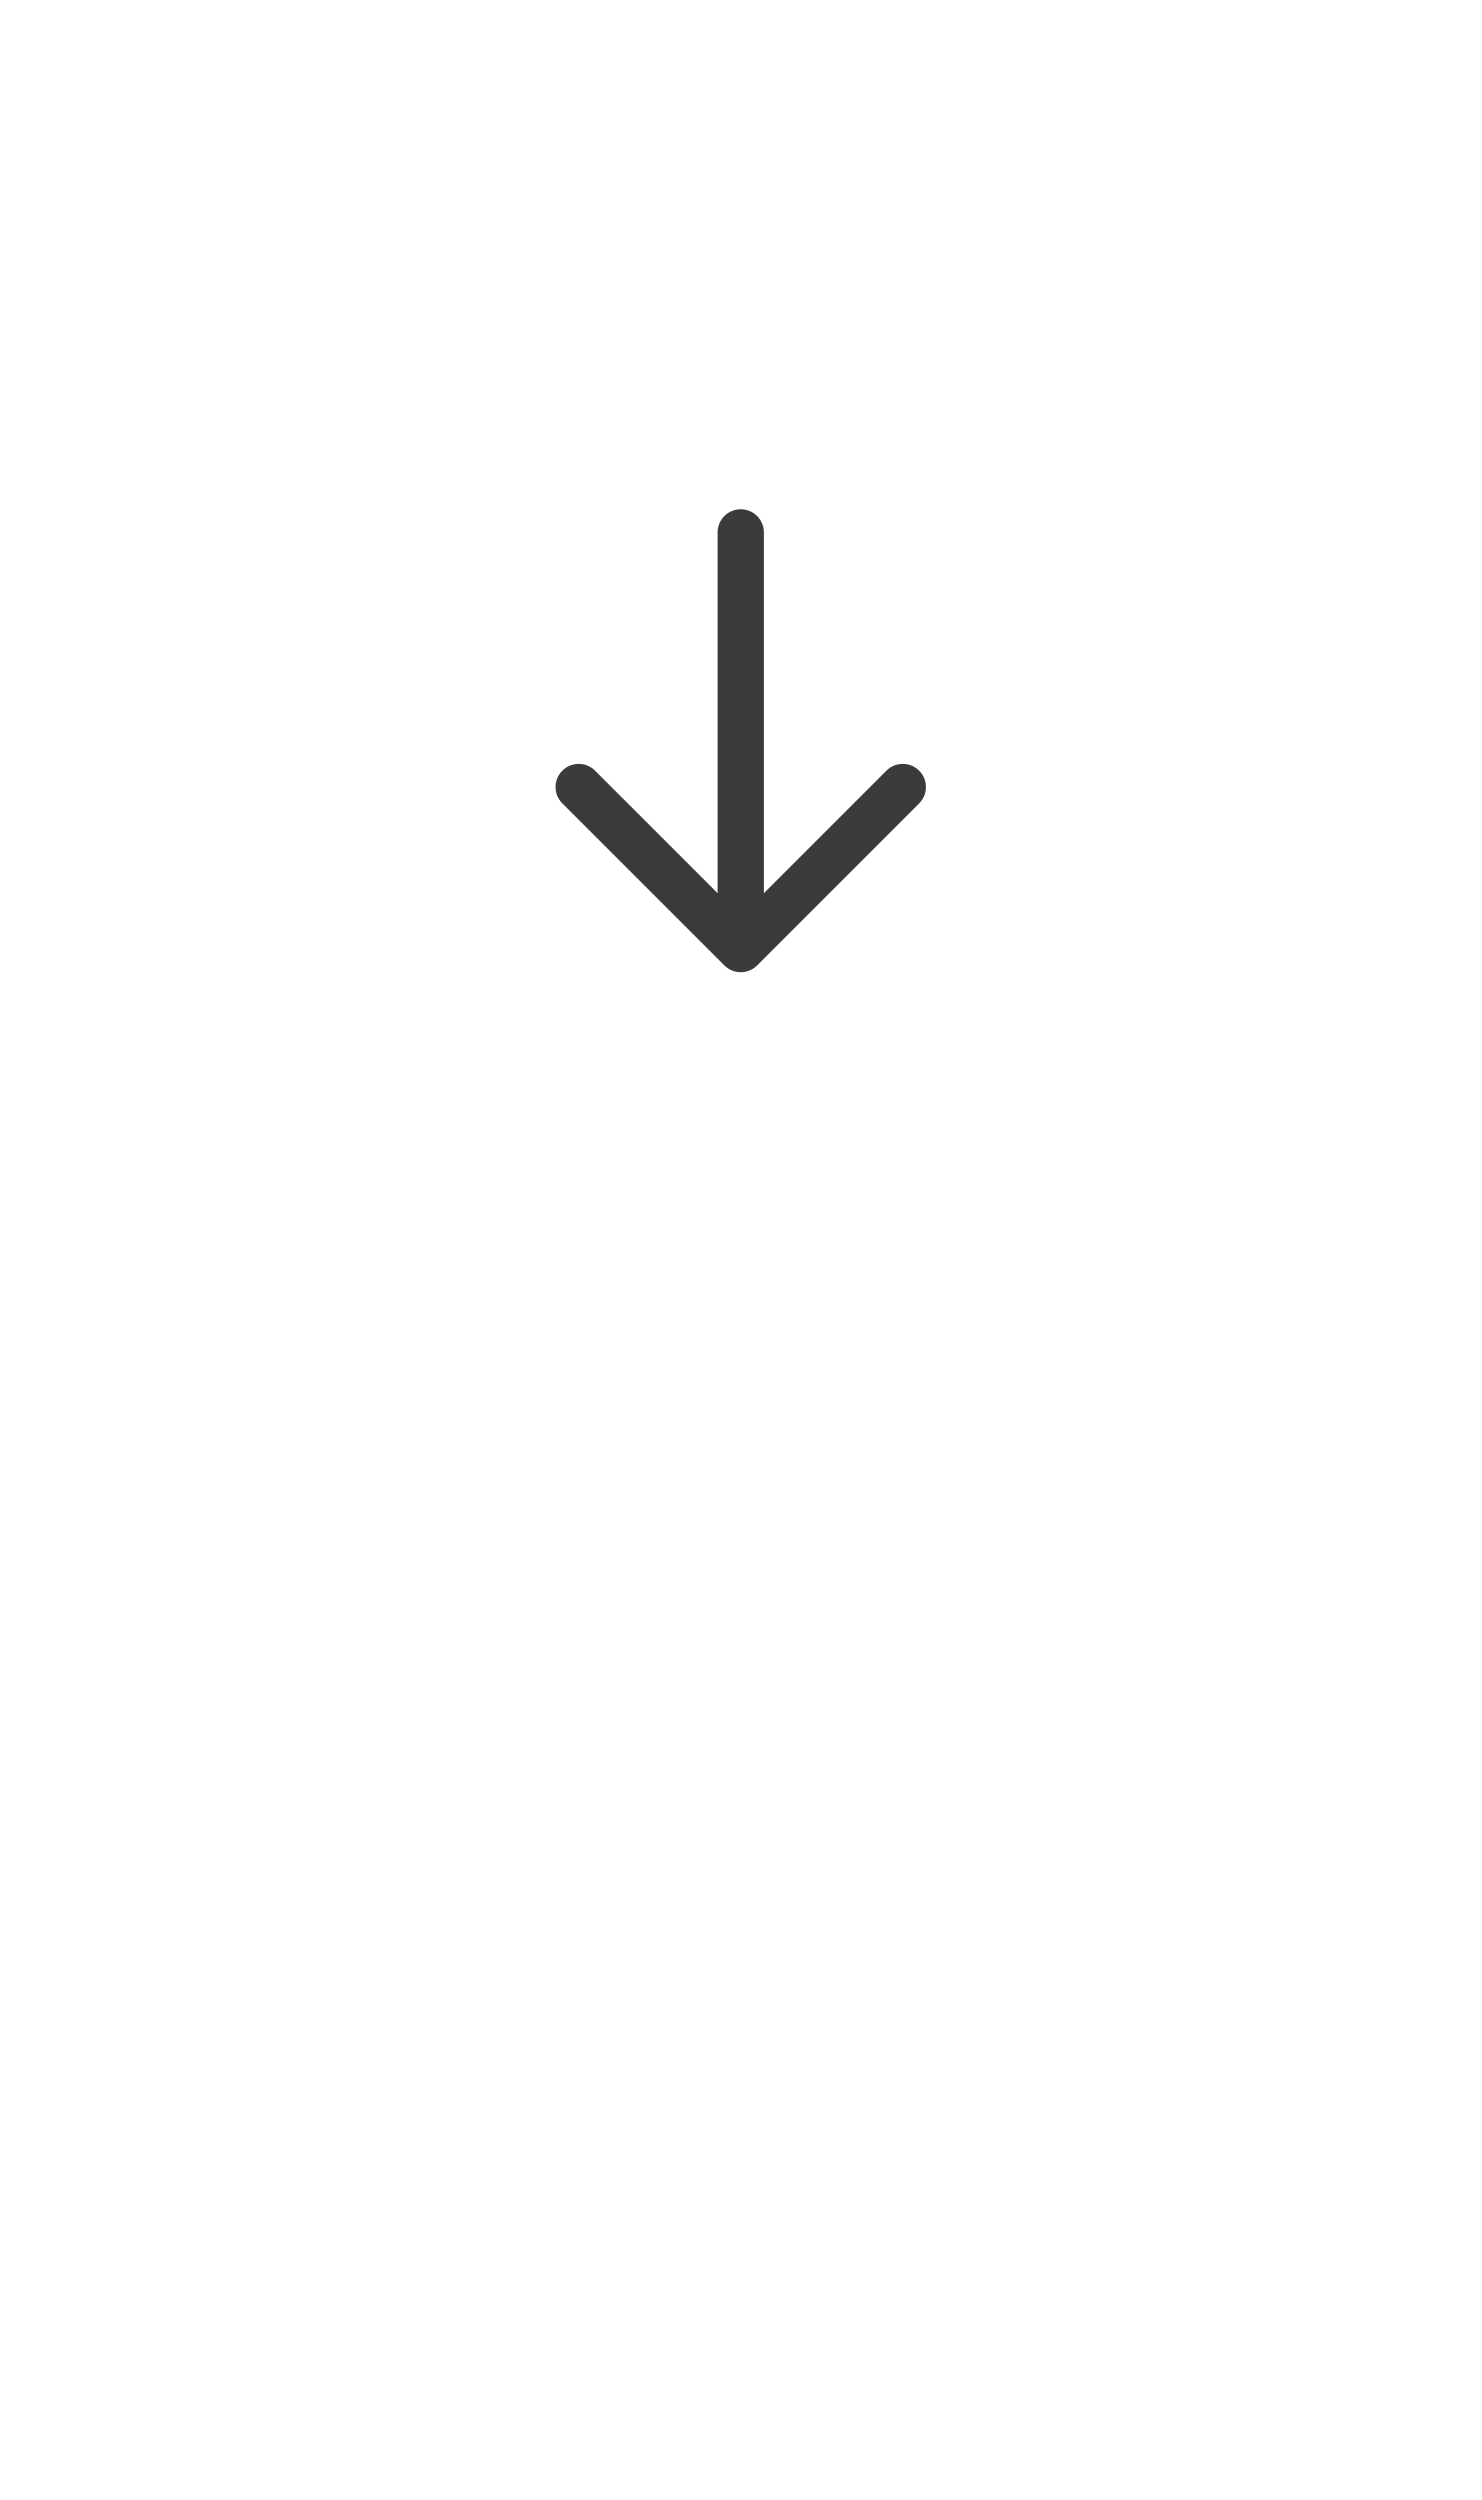
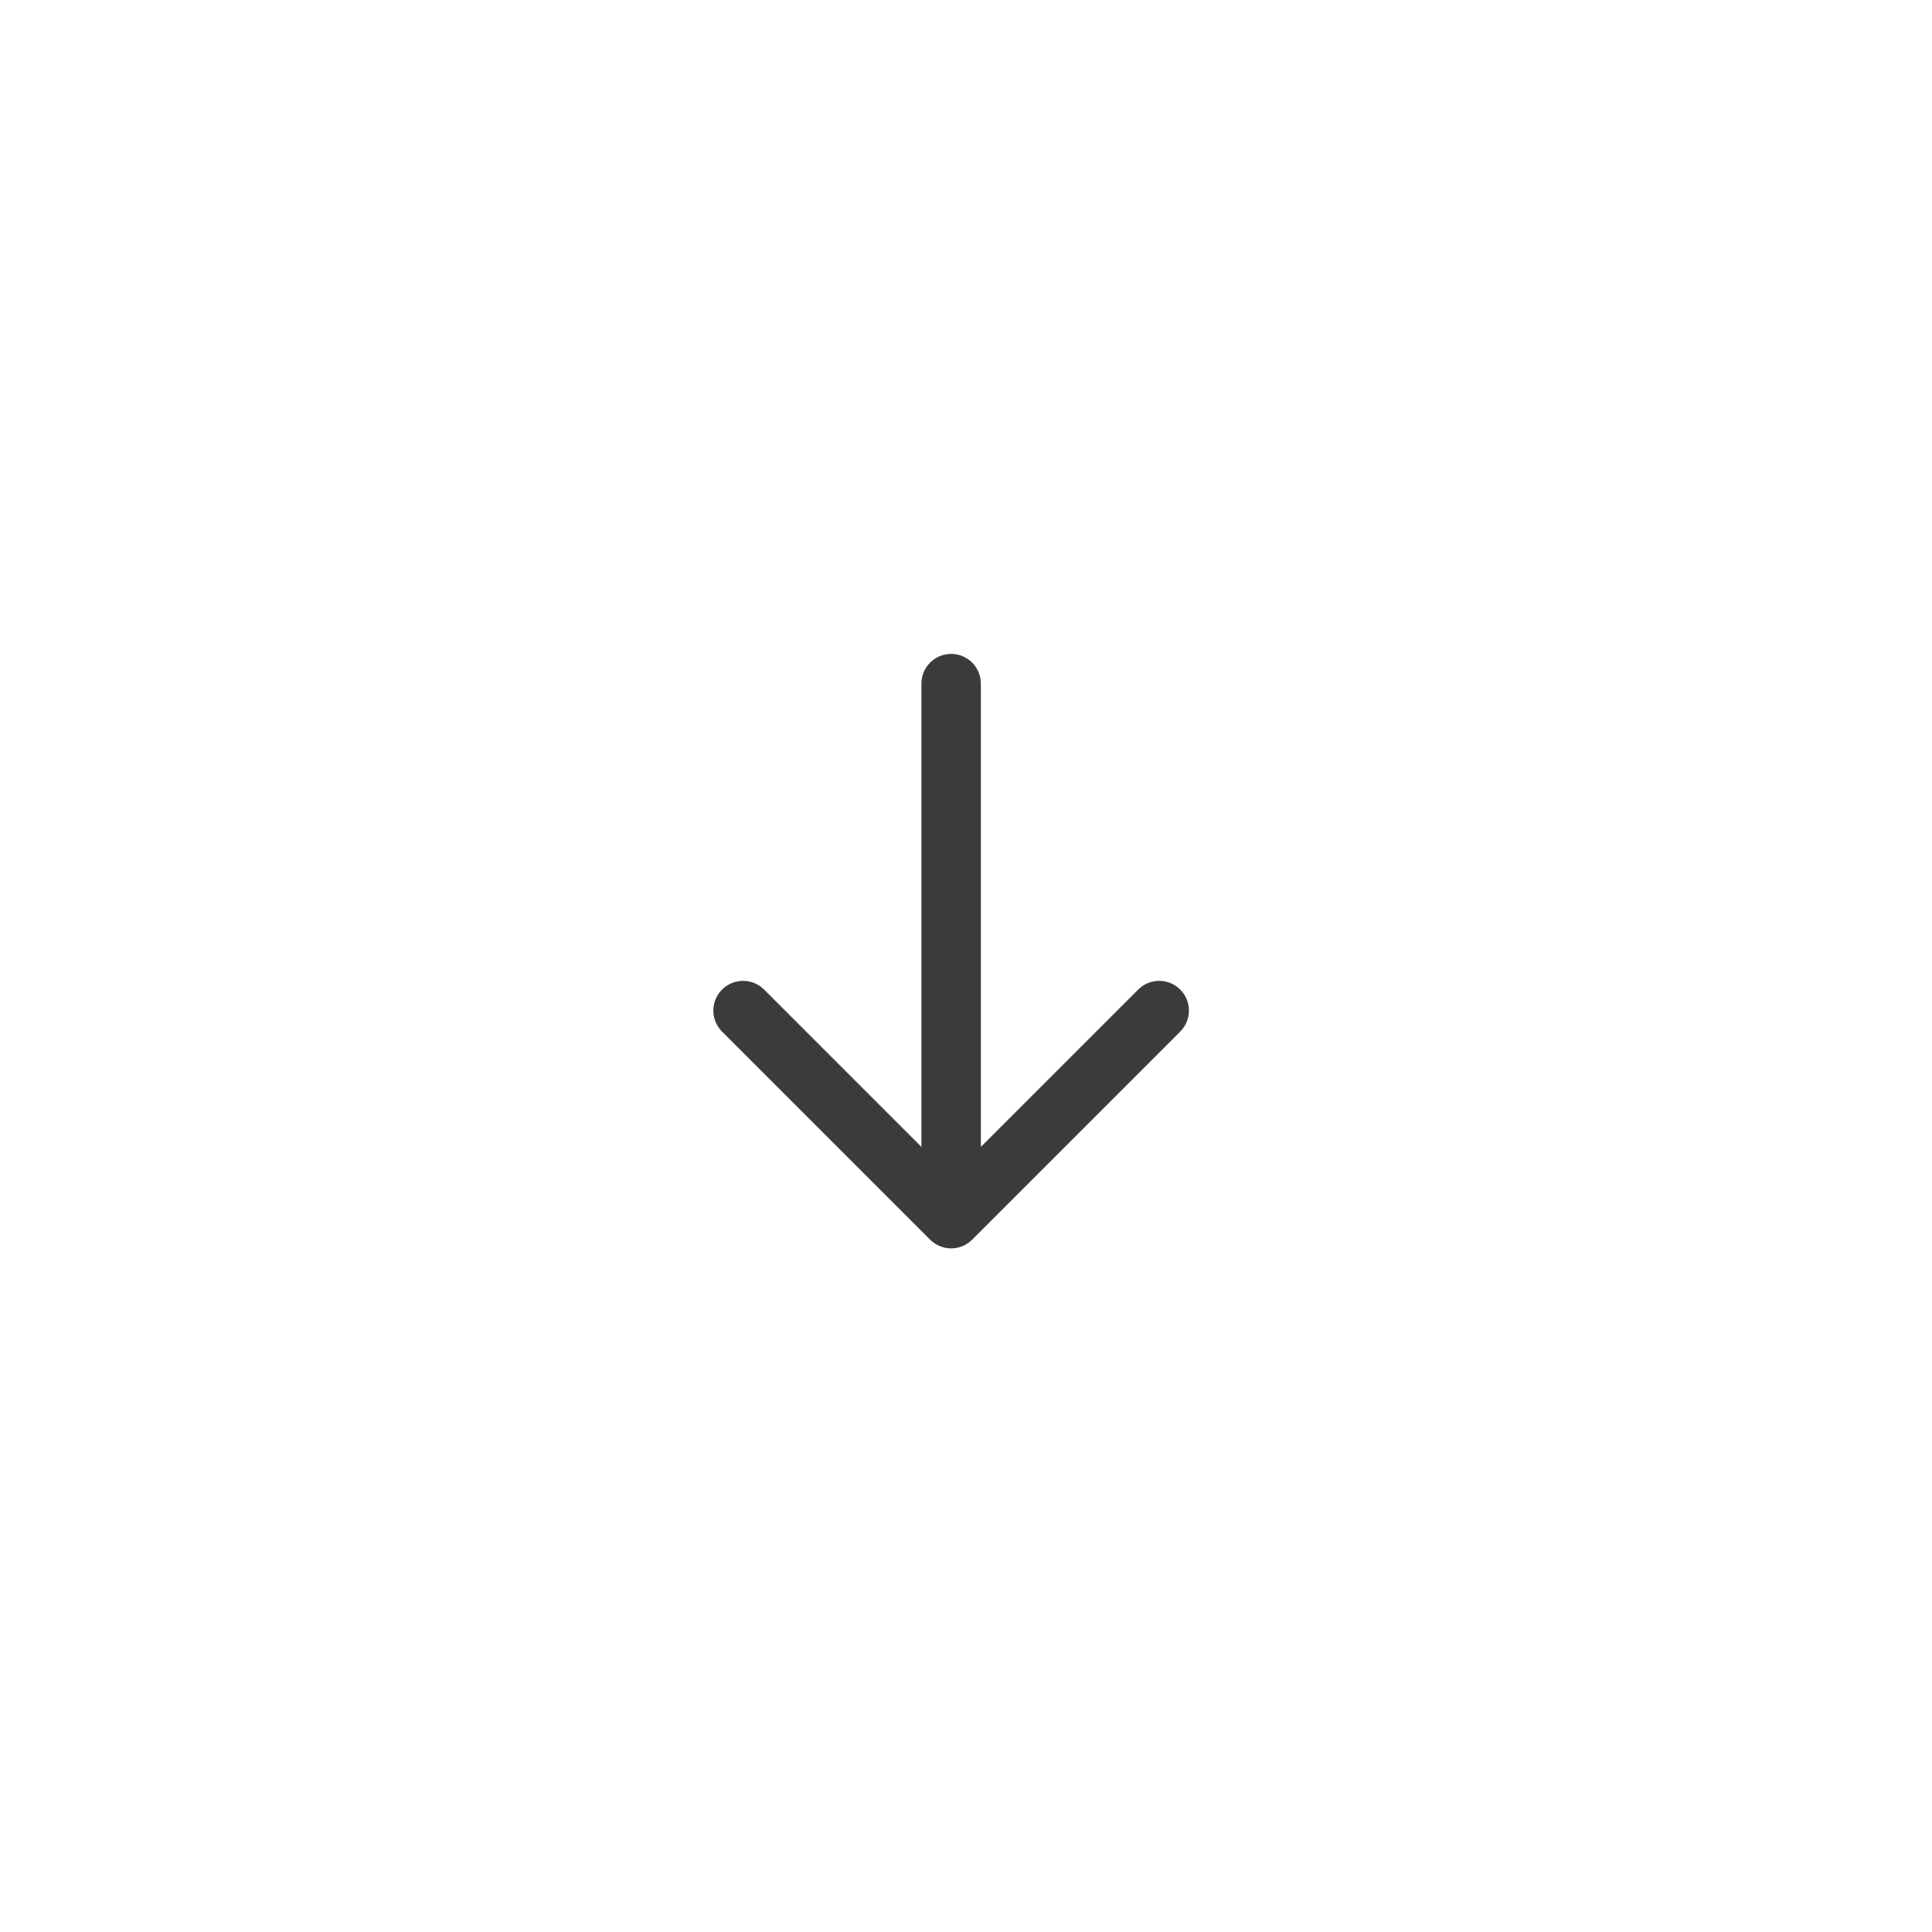
- <svg xmlns="http://www.w3.org/2000/svg" width="64" height="108" viewBox="0 0 64 108" fill="none">
+ <svg xmlns="http://www.w3.org/2000/svg" width="65" height="65" viewBox="0 0 65 65" fill="none">
  <path d="M39.707 34.707C40.098 34.317 40.098 33.683 39.707 33.293C39.317 32.902 38.683 32.902 38.293 33.293L39.707 34.707ZM32 41L31.293 41.707C31.48 41.895 31.735 42 32 42C32.265 42 32.52 41.895 32.707 41.707L32 41ZM25.707 33.293C25.317 32.902 24.683 32.902 24.293 33.293C23.902 33.683 23.902 34.317 24.293 34.707L25.707 33.293ZM33 23C33 22.448 32.552 22 32 22C31.448 22 31 22.448 31 23L33 23ZM38.293 33.293L31.293 40.293L32.707 41.707L39.707 34.707L38.293 33.293ZM32.707 40.293L25.707 33.293L24.293 34.707L31.293 41.707L32.707 40.293ZM33 41L33 23L31 23L31 41H33Z" fill="#3D3B39" />
</svg>
